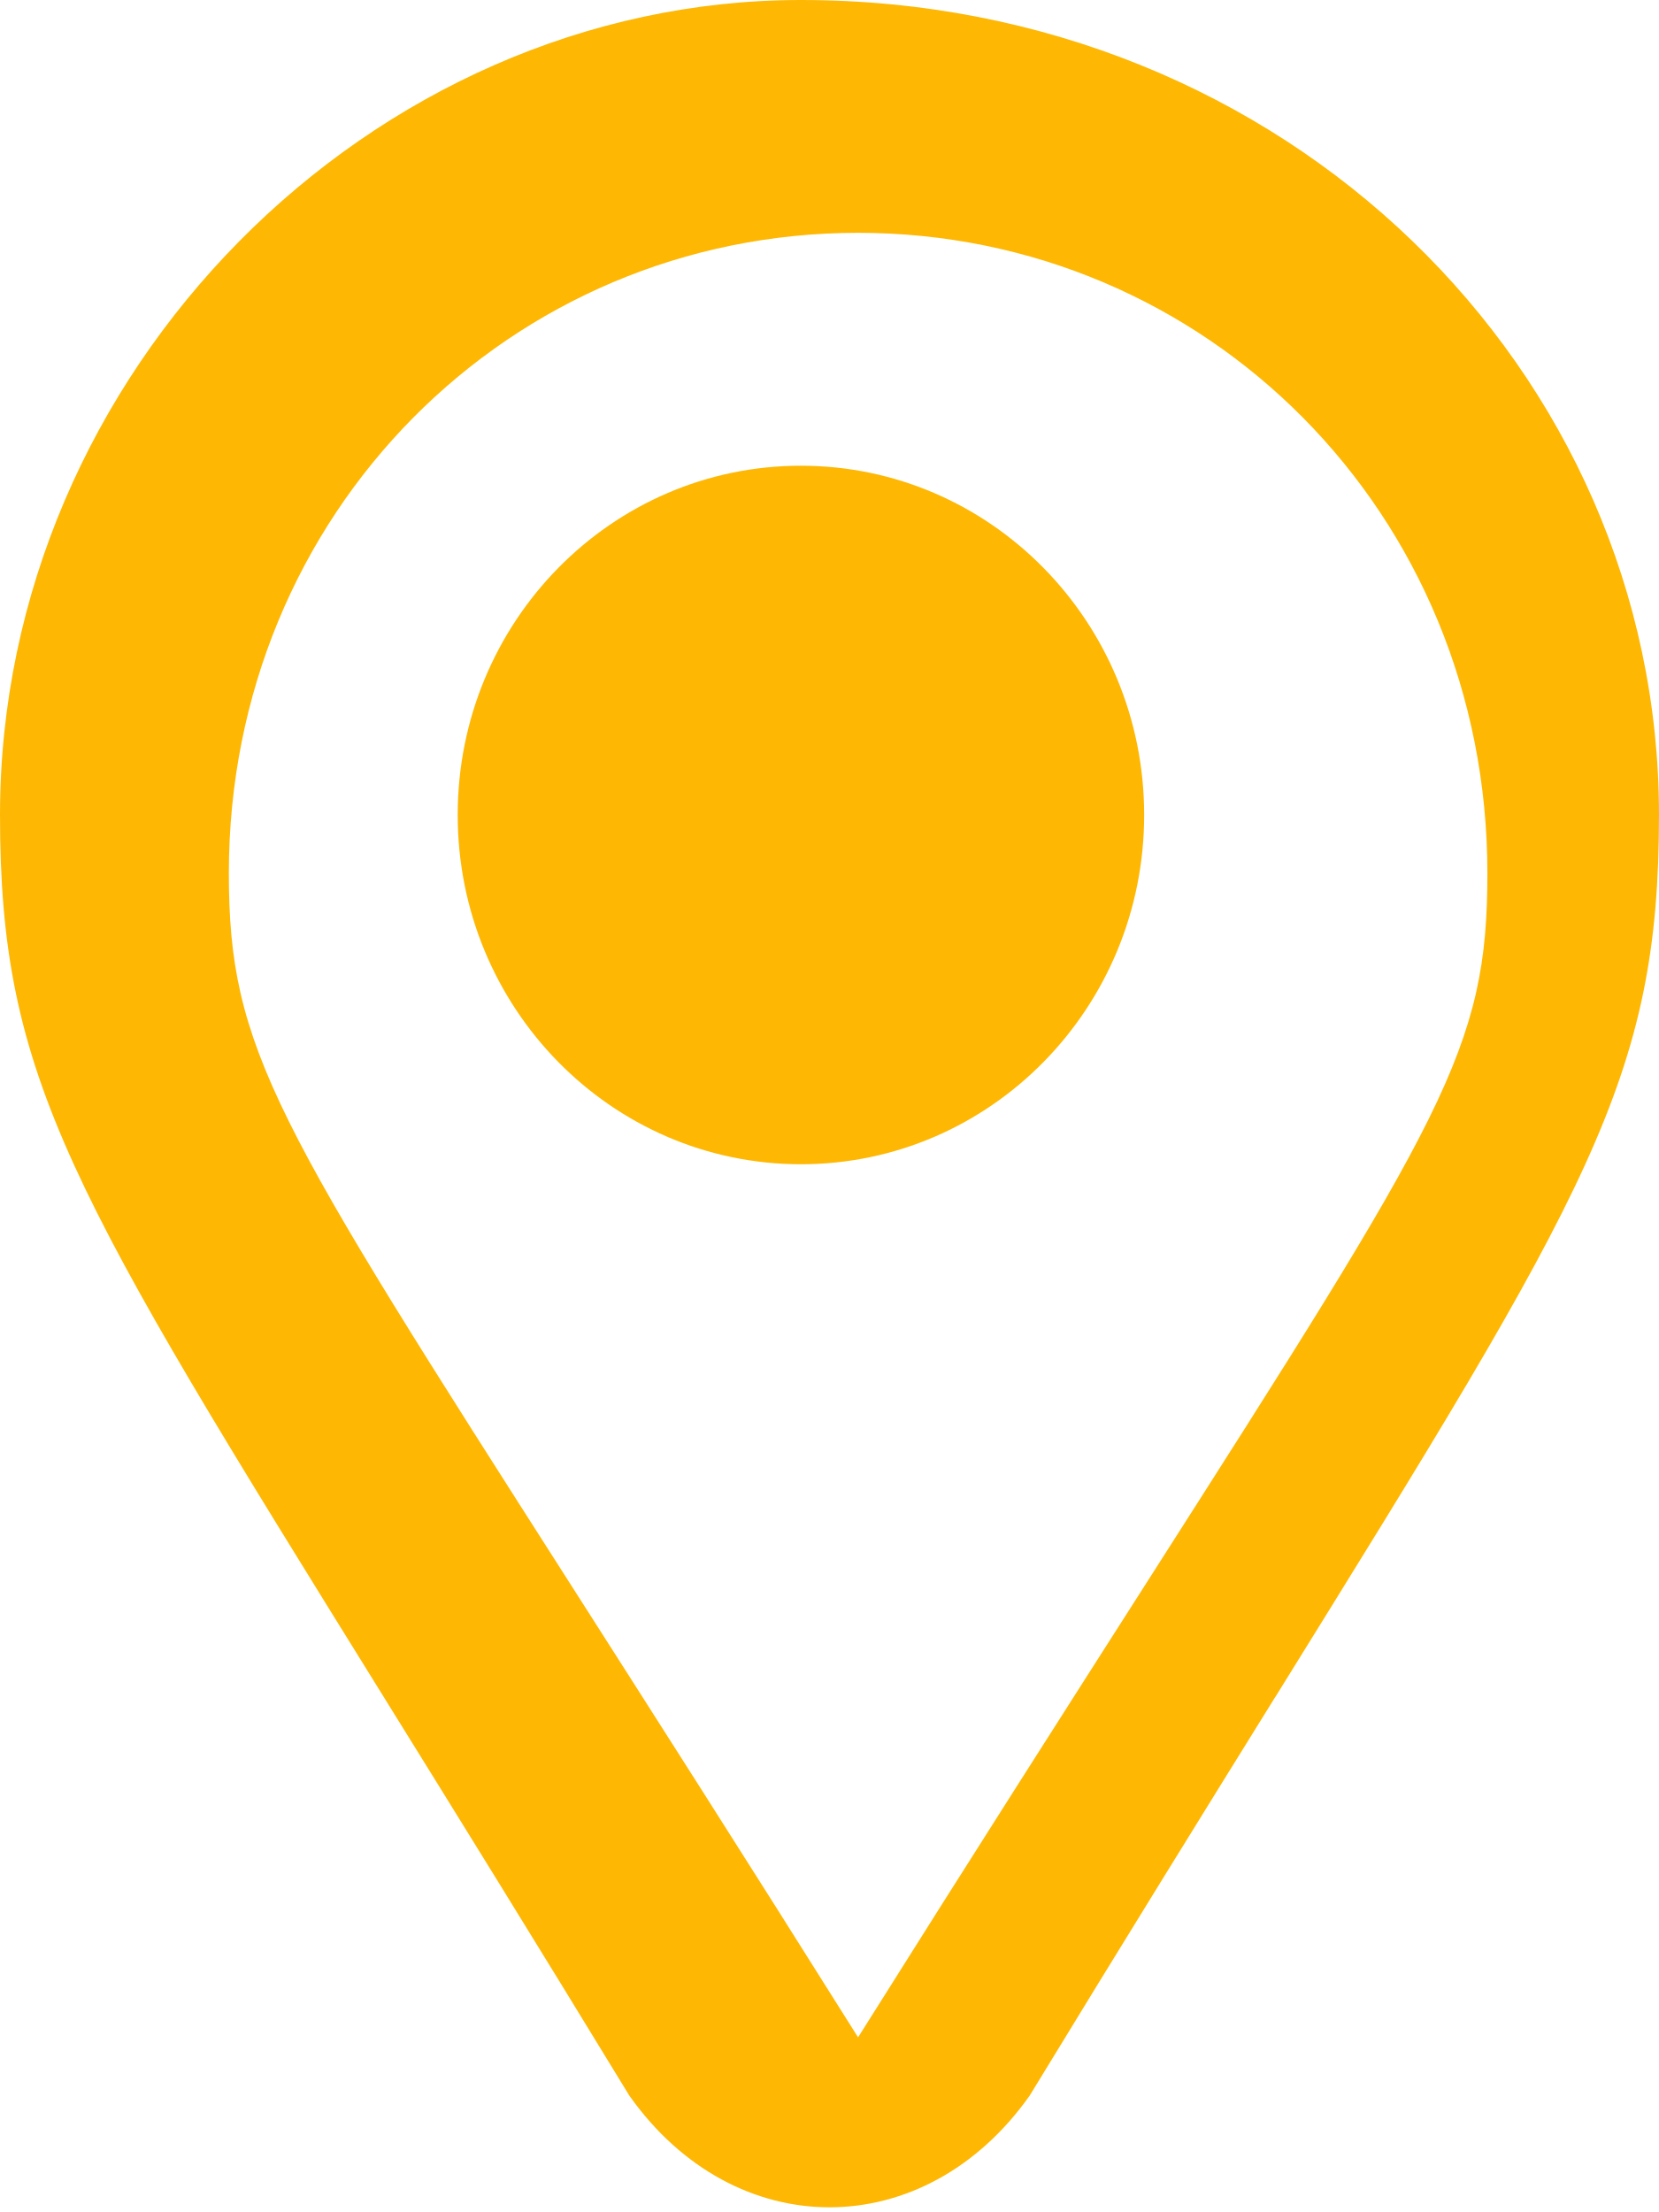
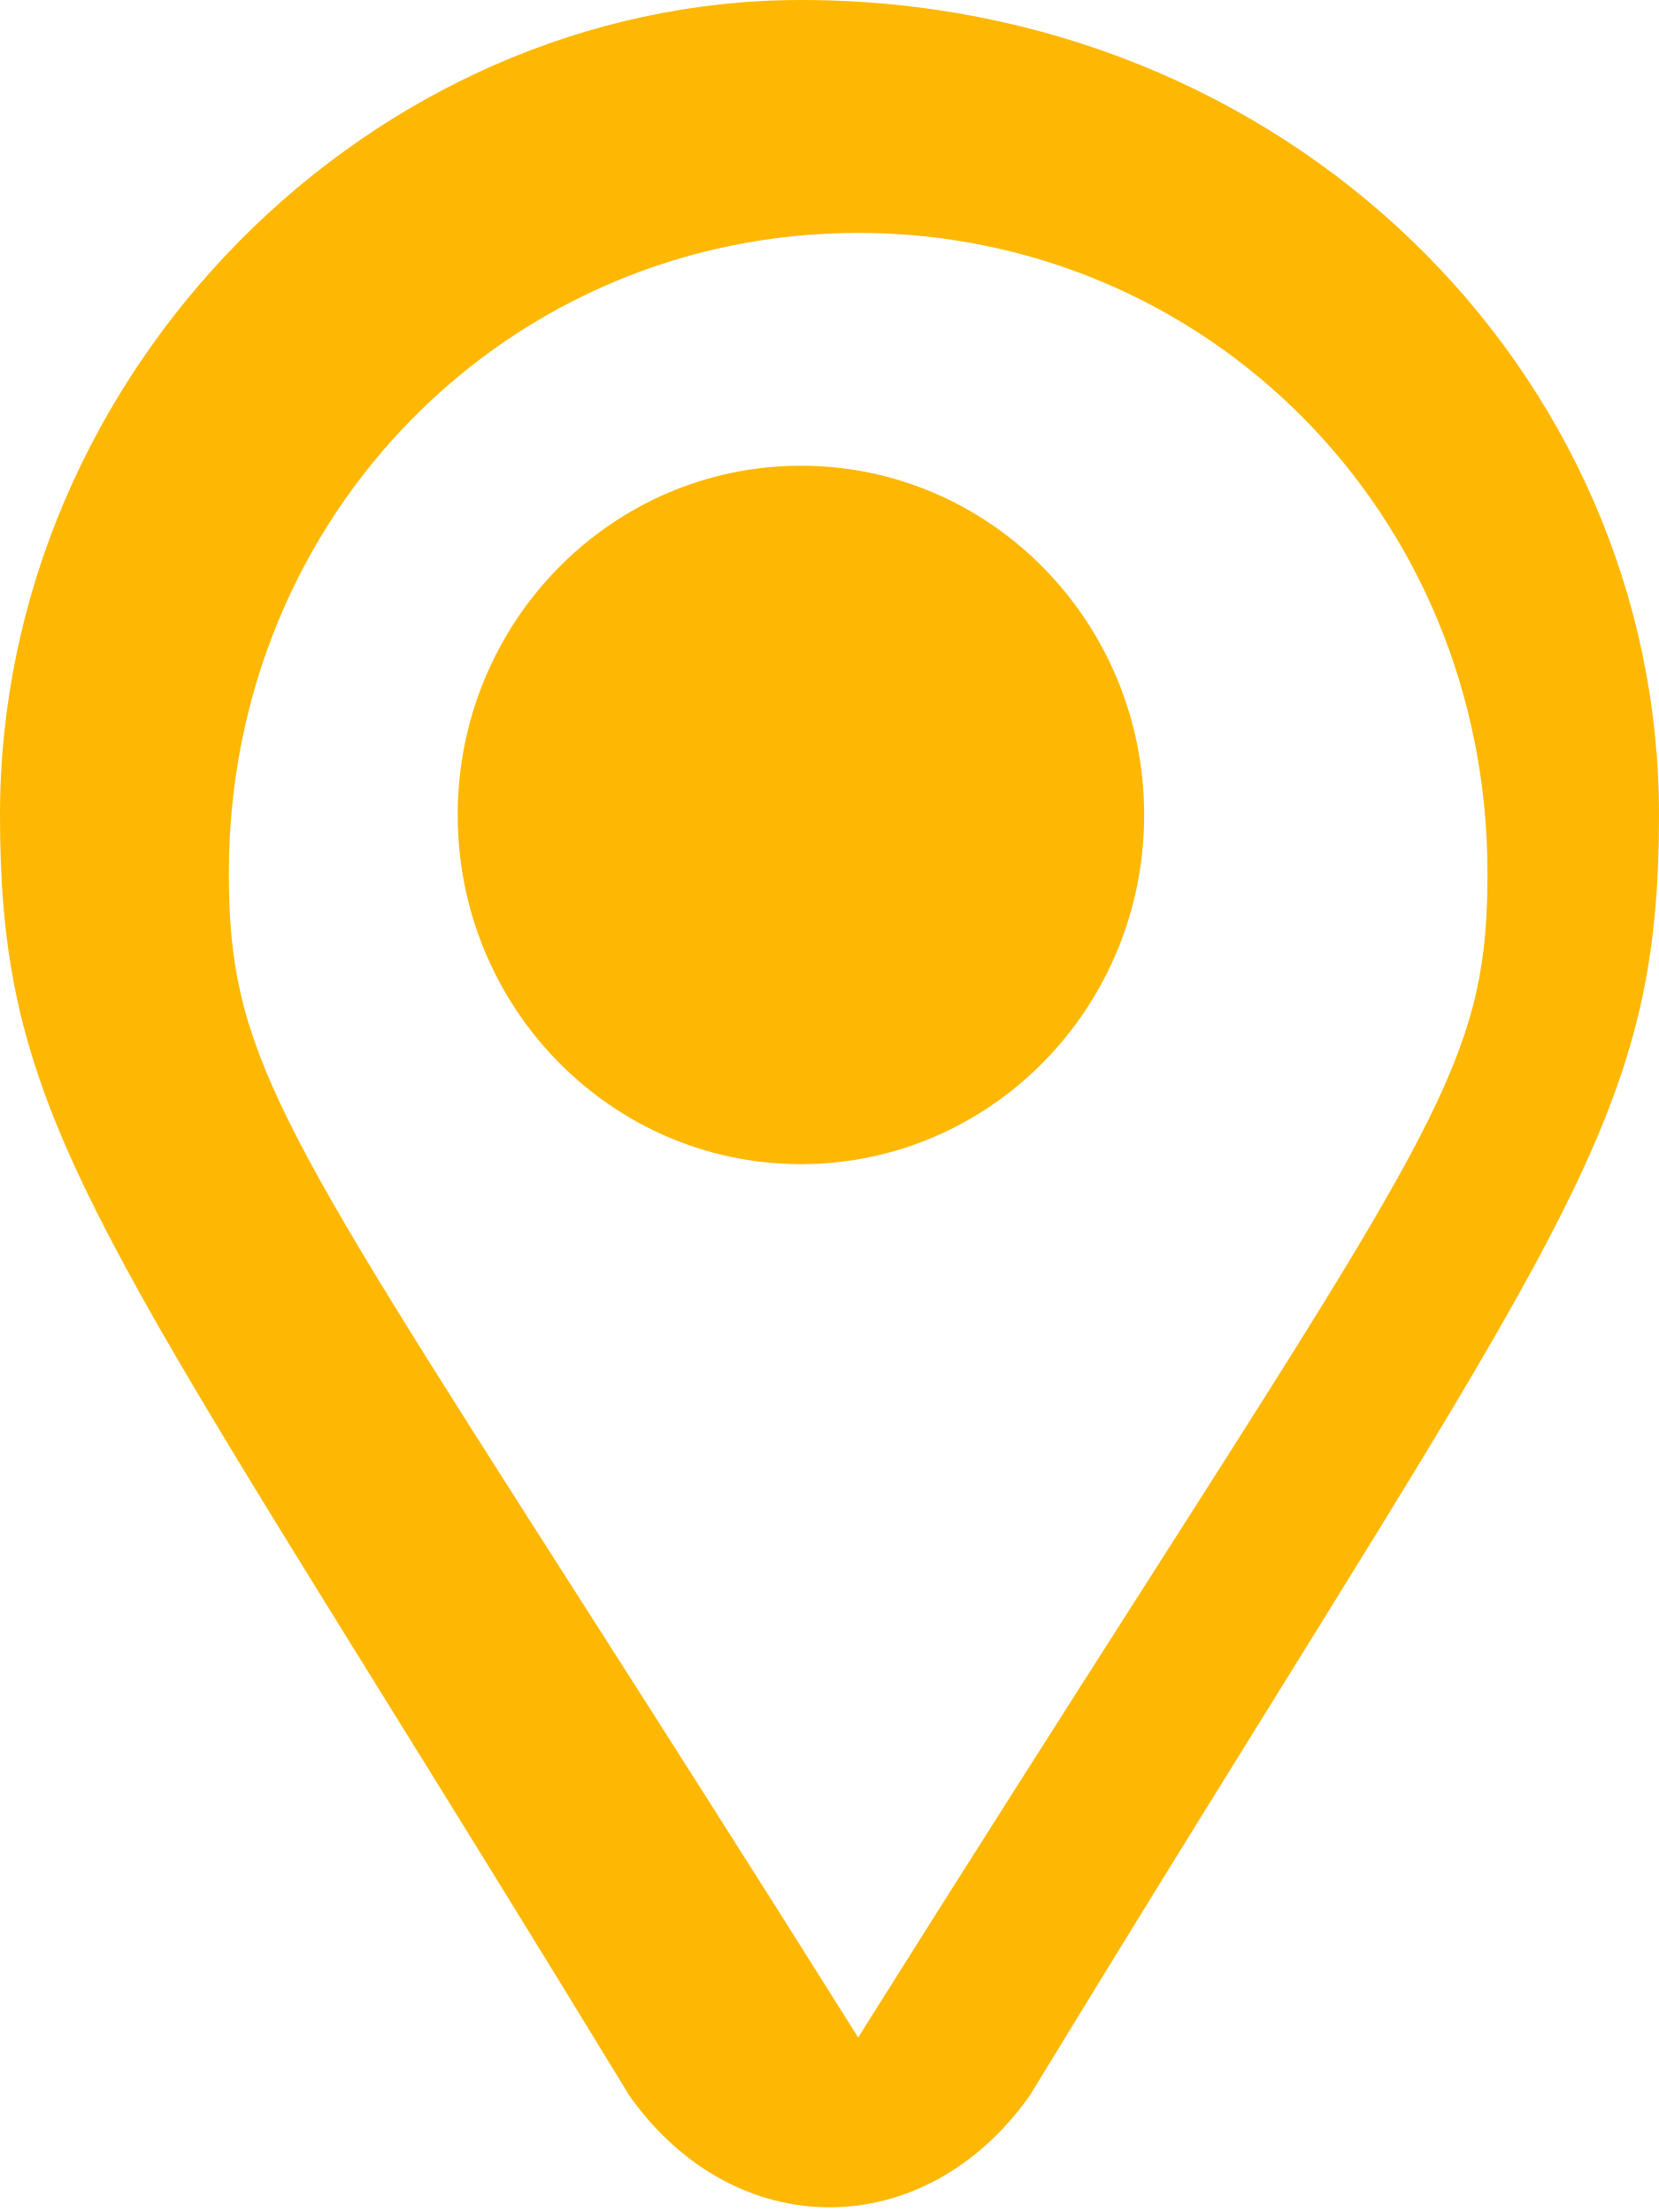
- <svg xmlns="http://www.w3.org/2000/svg" width="18" height="24" viewBox="0 0 18 24" fill="none">
-   <path fill-rule="evenodd" clip-rule="evenodd" d="M8.69 0C4.027 0 0 4.032 0 8.842C0 11.702 0.755 12.918 4.163 18.411L4.163 18.411C4.915 19.623 5.796 21.044 6.828 22.737C7.971 24.354 10.03 24.352 11.172 22.737C12.204 21.044 13.085 19.623 13.837 18.411L13.838 18.411C17.247 12.915 18 11.702 18 8.842C18 4.027 13.968 0 8.69 0ZM6.213 17.225L6.213 17.225C2.979 12.164 2.483 11.387 2.483 9.474C2.483 5.561 5.54 2.526 9.31 2.526C13.081 2.526 16.138 5.561 16.138 9.474C16.138 11.382 15.682 12.096 12.415 17.212C11.578 18.523 10.556 20.122 9.31 22.105C8.069 20.129 7.049 18.534 6.213 17.225ZM8.69 5.053C6.633 5.053 4.966 6.749 4.966 8.842C4.966 10.935 6.633 12.632 8.69 12.632C10.746 12.632 12.414 10.935 12.414 8.842C12.414 6.749 10.746 5.053 8.69 5.053Z" fill="#FEB803" />
+ <svg xmlns="http://www.w3.org/2000/svg" fill="none" height="24" viewBox="0 0 18 24" width="18">
+   <path clip-rule="evenodd" d="m8.69 0c-4.663 0-8.69 4.032-8.69 8.842 0 2.86.755 4.076 4.163 9.569l0.0 0c.752 1.212 1.634 2.633 2.665 4.326 1.144 1.617 3.202 1.615 4.345 0 1.031-1.693 1.913-3.114 2.665-4.326l0-0c3.41-5.496 4.162-6.709 4.162-9.569 0-4.815-4.032-8.842-9.31-8.842zm-2.477 17.225-0-0c-3.234-5.061-3.73-5.838-3.73-7.751 0-3.913 3.057-6.947 6.828-6.947 3.771 0 6.828 3.034 6.828 6.947 0 1.909-.456 2.622-3.723 7.738-.837 1.311-1.859 2.911-3.105 4.894-1.241-1.976-2.261-3.571-3.097-4.88zm2.477-12.172c-2.057 0-3.724 1.697-3.724 3.789 0 2.093 1.667 3.789 3.724 3.789 2.057 0 3.724-1.697 3.724-3.789 0-2.093-1.667-3.789-3.724-3.789z" fill="#feb803" fill-rule="evenodd" />
</svg>
